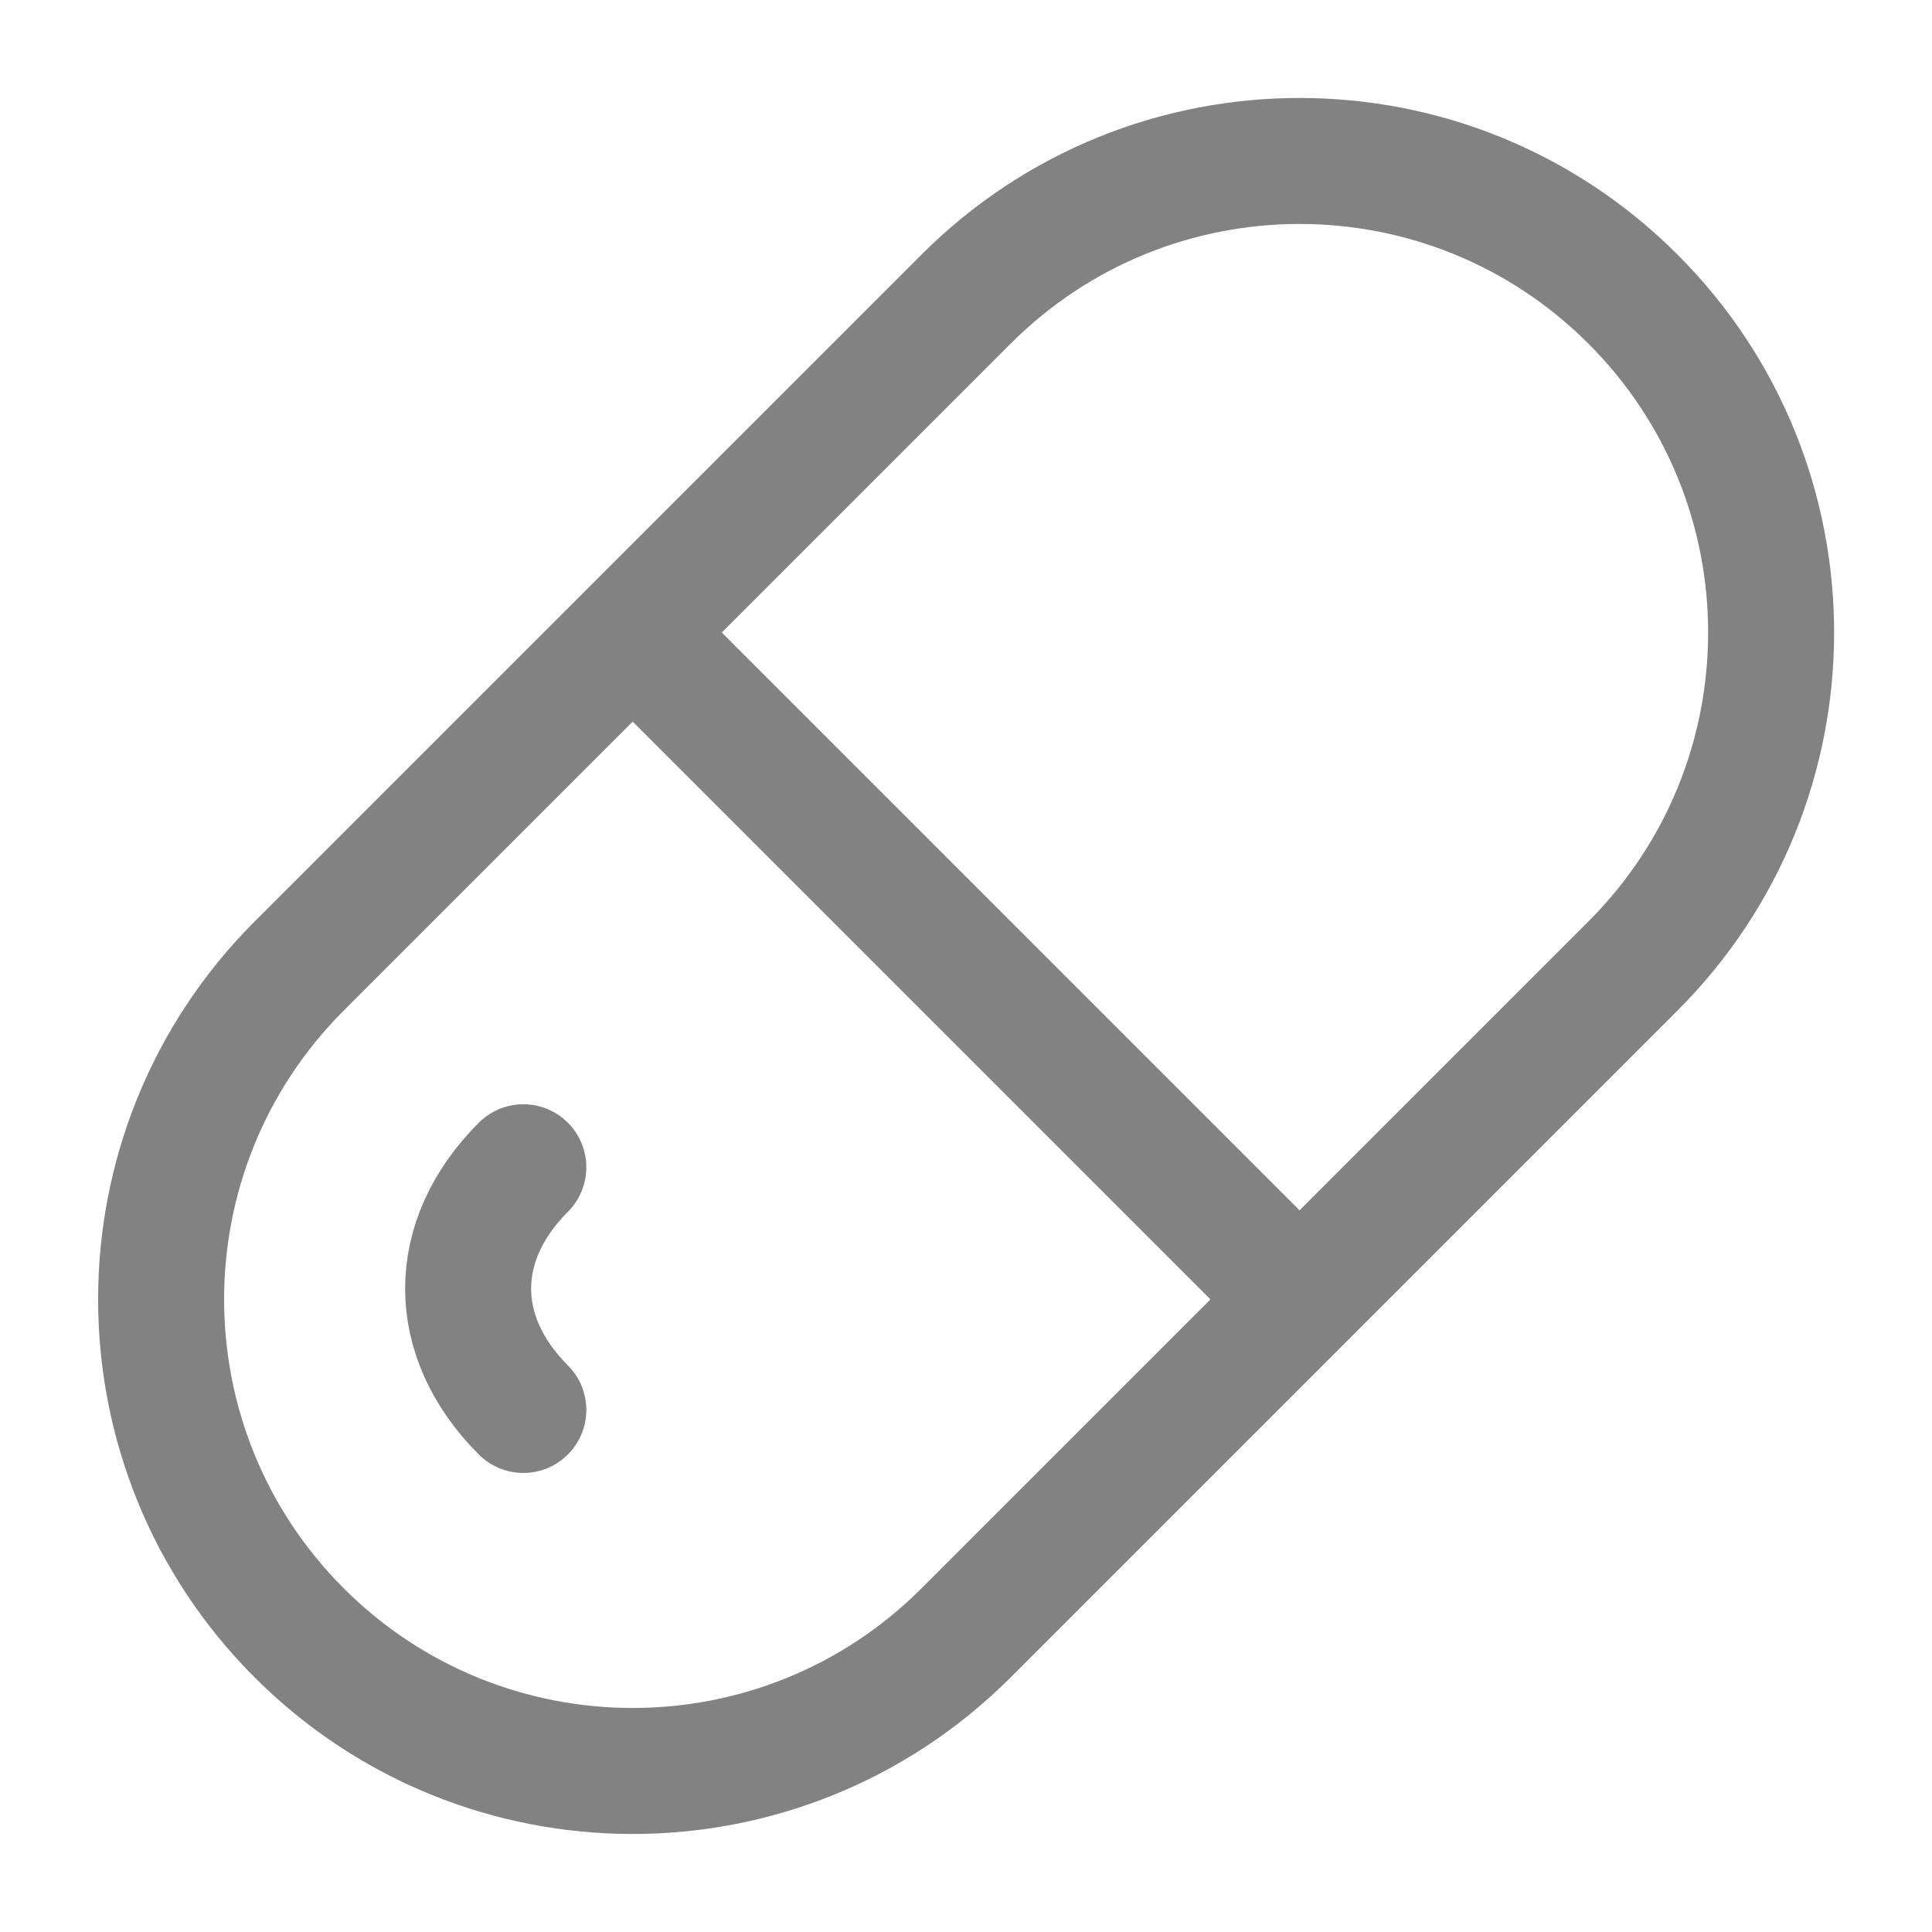
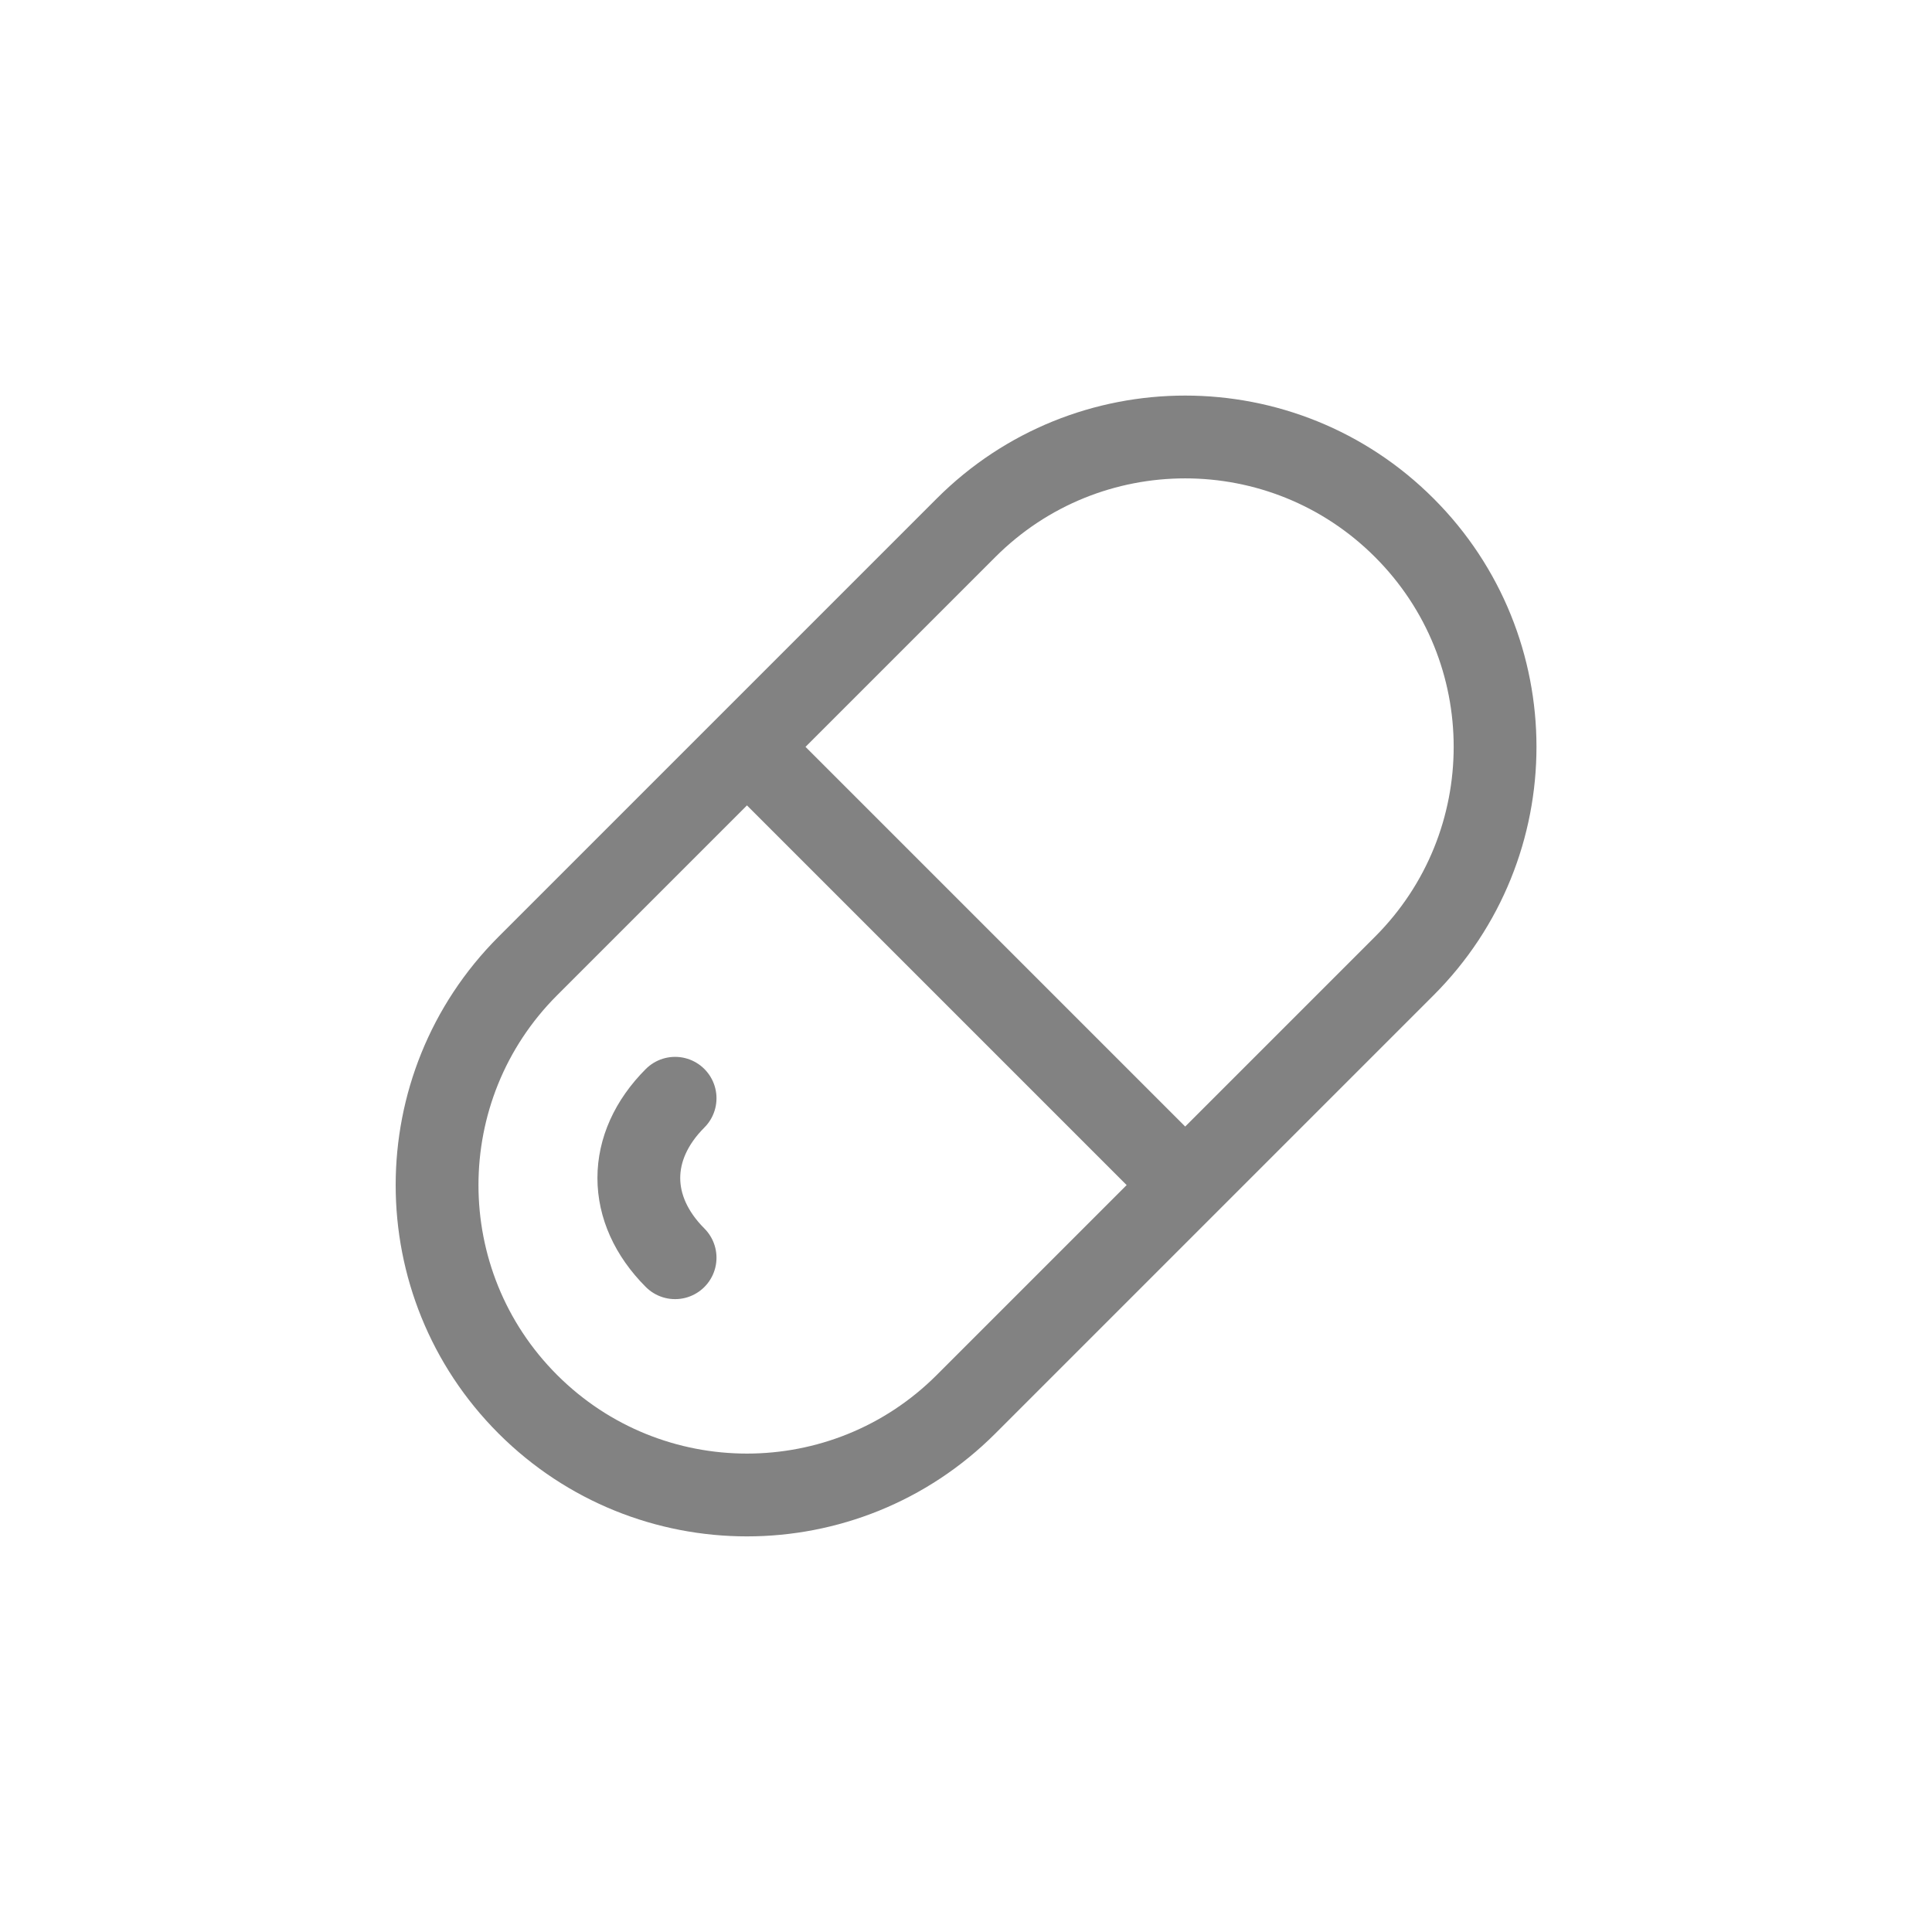
- <svg xmlns="http://www.w3.org/2000/svg" width="23" height="23" viewBox="0 0 23 23" fill="none">
-   <path d="M7.532 7.53L3.562 11.5C1.37 13.692 1.37 17.247 3.562 19.439C5.755 21.631 9.309 21.631 11.501 19.439L15.471 15.469M7.532 7.53L11.501 3.561C13.694 1.368 17.248 1.368 19.44 3.561C21.633 5.753 21.633 9.308 19.44 11.5L15.471 15.469M7.532 7.53L15.471 15.469M6.23 13.896C5.354 14.773 5.354 15.908 6.23 16.785" stroke="#828282" stroke-width="1.5" stroke-linecap="round" stroke-linejoin="round" />
+ <svg xmlns="http://www.w3.org/2000/svg" width="35" height="35" viewBox="0 0 35 35" fill="none">
+   <mask id="mask0_846_299" style="mask-type:alpha" maskUnits="userSpaceOnUse" x="0" y="0" width="35" height="35">
+     <rect width="35" height="35" fill="#D9D9D9" />
+   </mask>
+   <g mask="url(#mask0_846_299)">
+ </g>
+   <path d="M13.532 13.53L9.562 17.5C7.37 19.692 7.37 23.247 9.562 25.439C11.755 27.631 15.309 27.631 17.501 25.439L21.471 21.469M13.532 13.53L17.501 9.561C19.694 7.368 23.248 7.368 25.44 9.561C27.633 11.753 27.633 15.307 25.44 17.5L21.471 21.469M13.532 13.53L21.471 21.469M12.23 19.896C11.354 20.773 11.354 21.908 12.23 22.785" stroke="#828282" stroke-width="1.5" stroke-linecap="round" stroke-linejoin="round" />
</svg>
